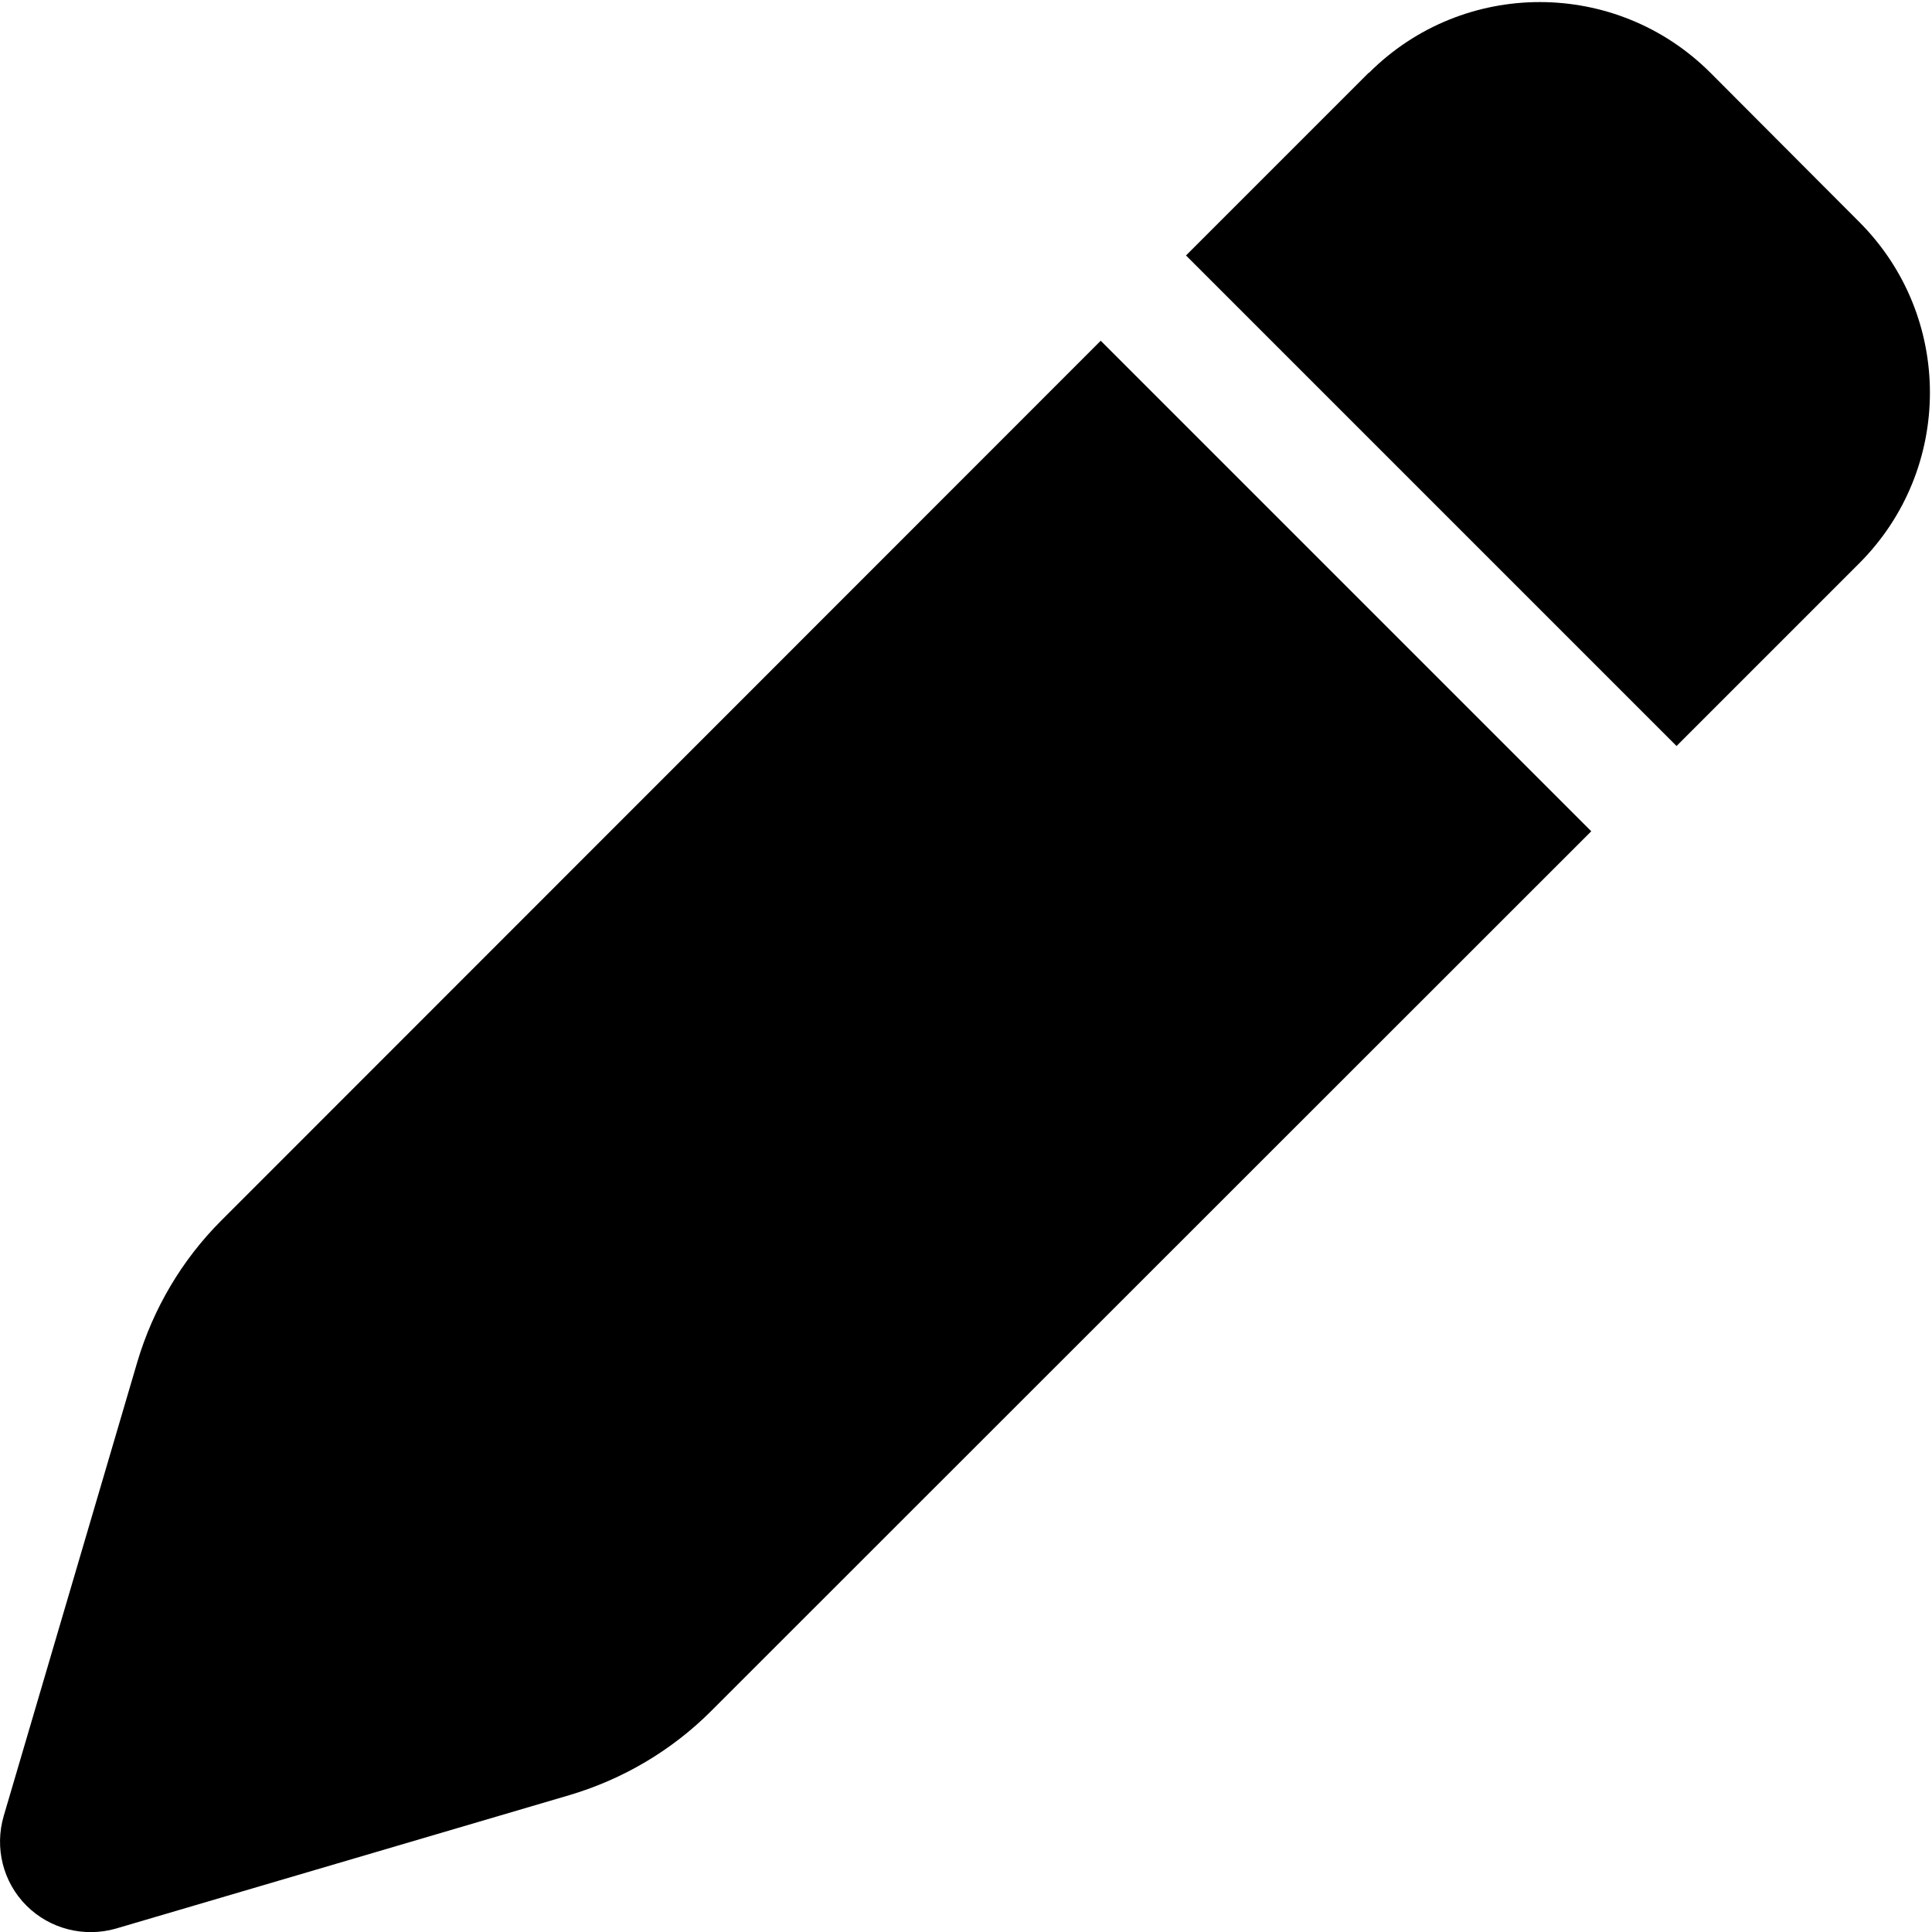
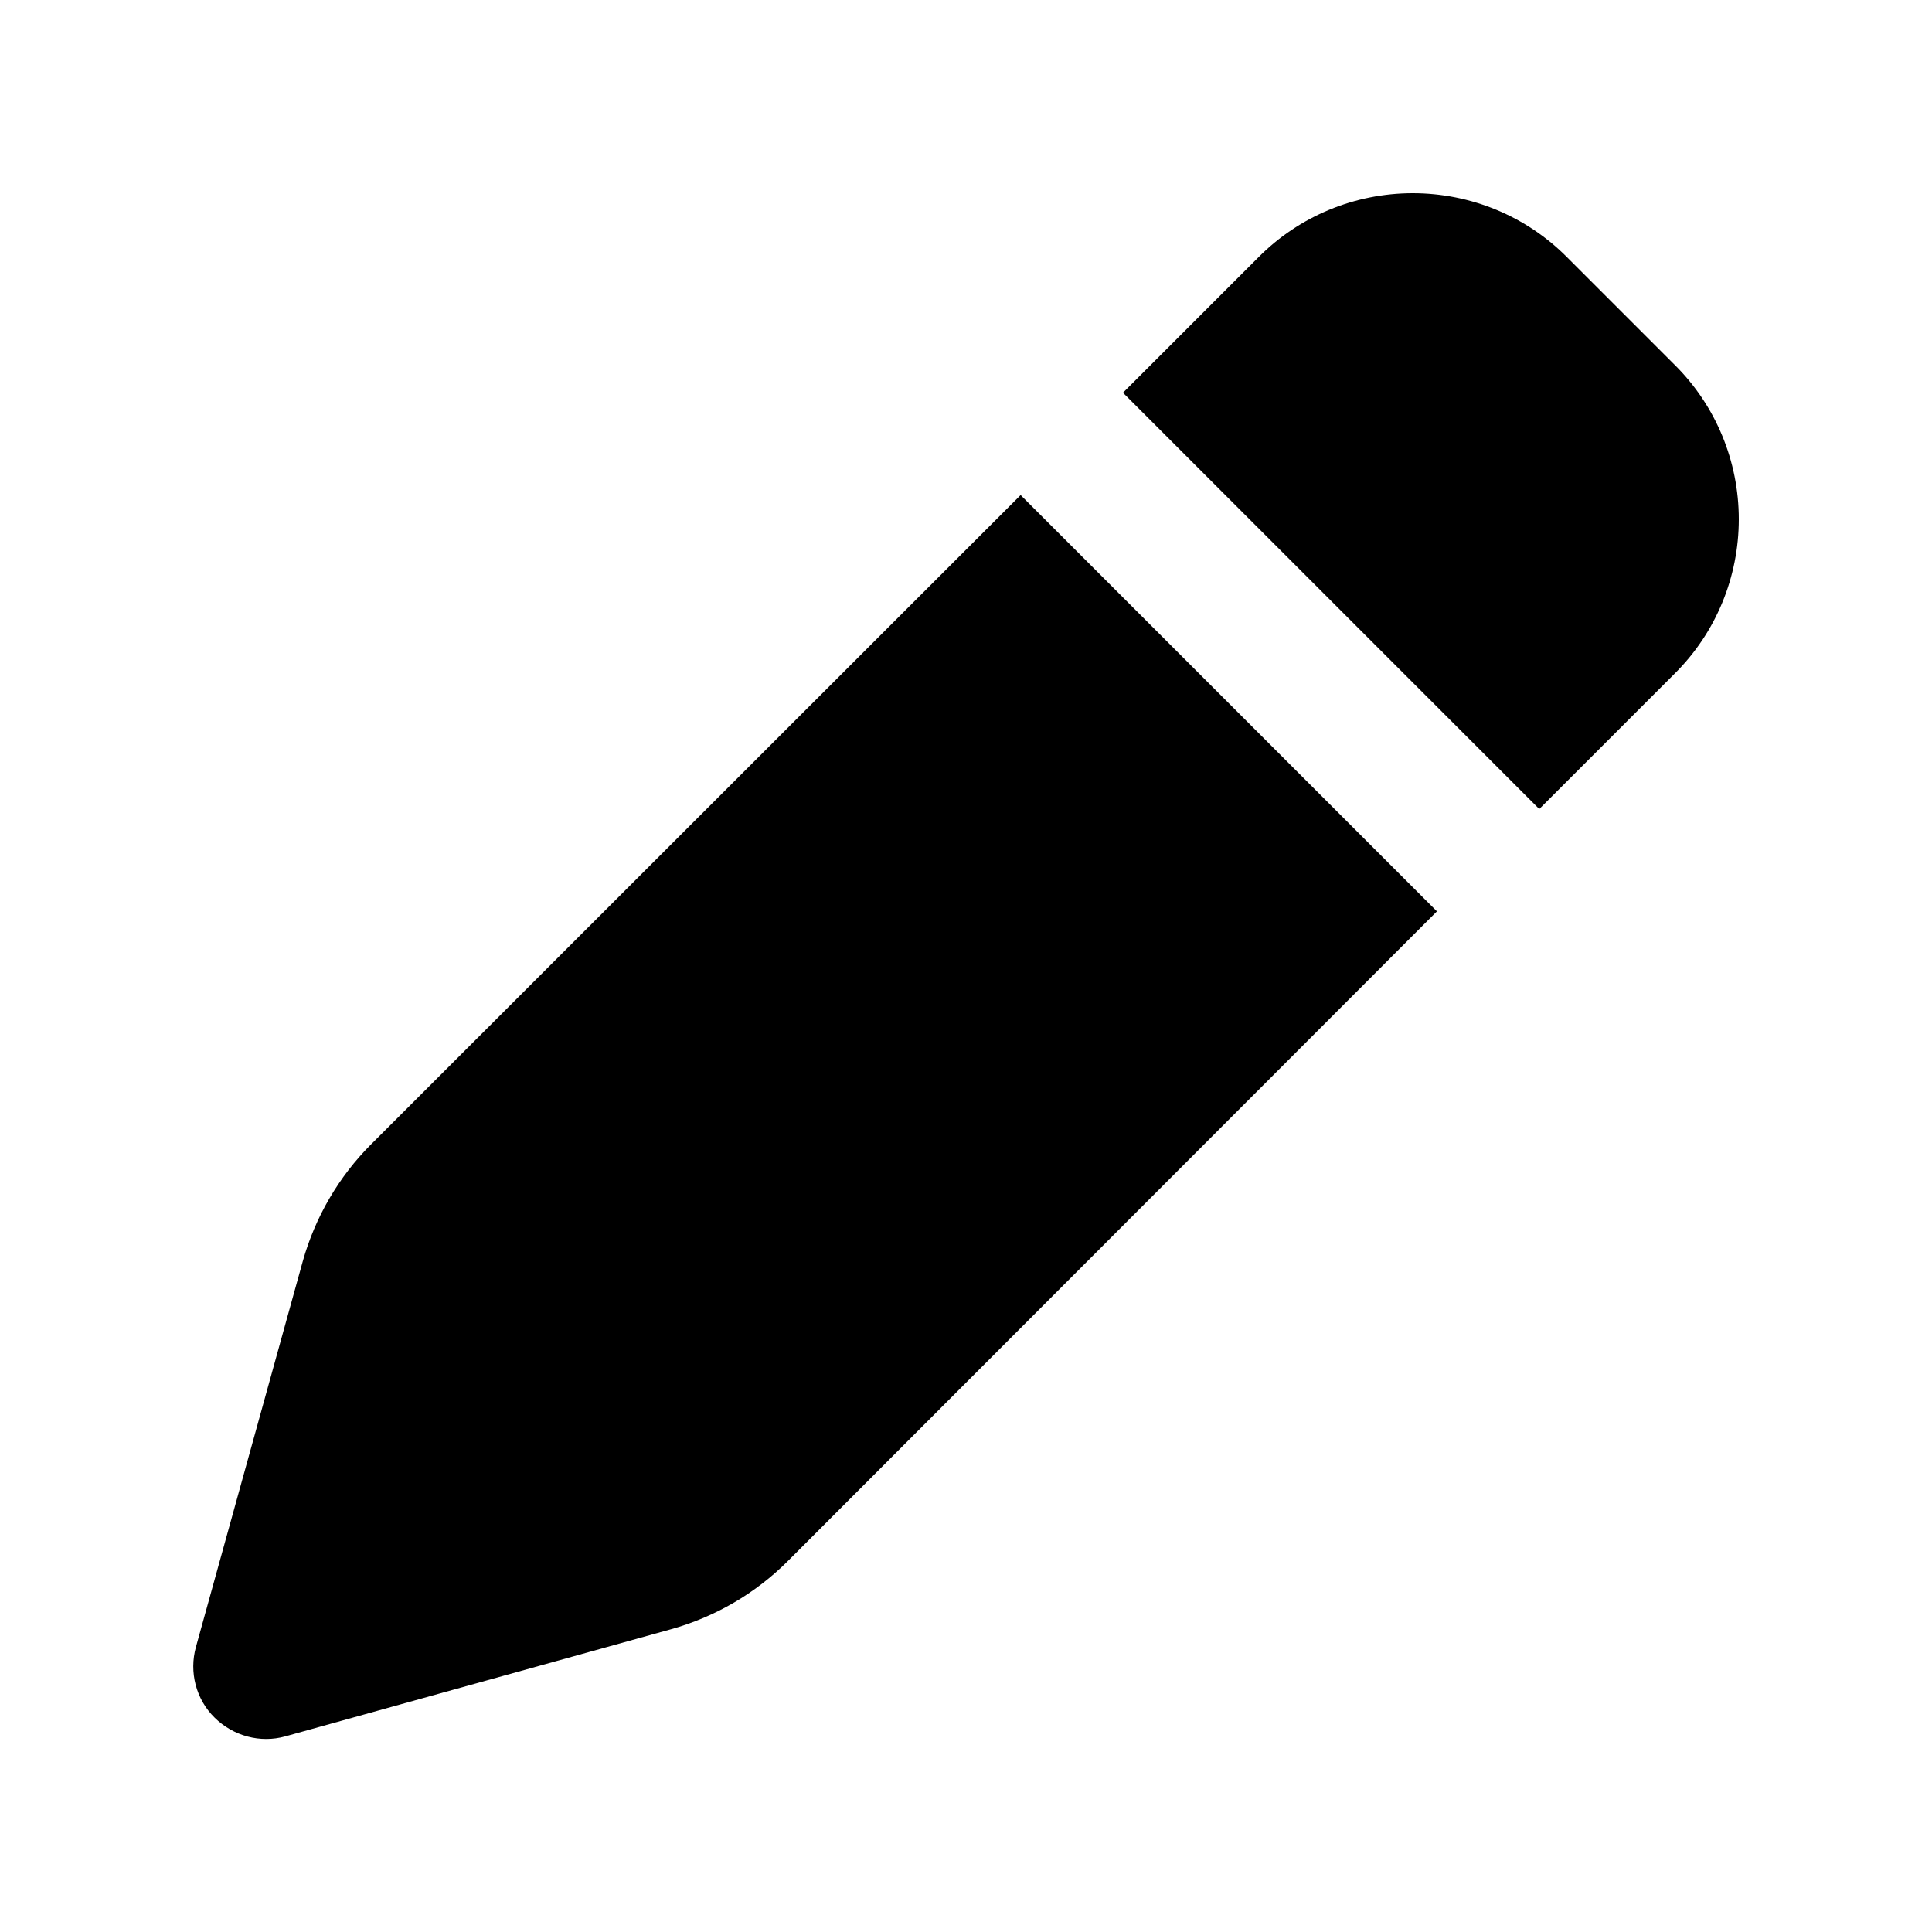
- <svg xmlns="http://www.w3.org/2000/svg" viewBox="0 0 512 512" fill="currentColor">
-   <path d="M362.7 19.3L314.3 67.7 444.3 197.7l48.4-48.4c25-25 25-65.5 0-90.5L453.3 19.3c-25-25-65.5-25-90.5 0zm-71 71L58.6 323.5c-10.4 10.4-18 23.3-22.2 37.4L1 481.2C-1.5 489.7 .8 498.8 7 505s15.3 8.5 23.7 6.1l120.3-35.4c14.1-4.2 27-11.8 37.4-22.2L421.7 220.3 291.7 90.3z" />
+ <svg xmlns="http://www.w3.org/2000/svg" viewBox="0 0 640 640" fill="currentColor">
+   <path fill="currentColor" d="M416.9 85.2L372 130.1L509.9 268L554.8 223.1C568.4 209.6 576 191.2 576 172C576 152.8 568.4 134.4 554.8 120.9L519.1 85.2C505.6 71.6 487.2 64 468 64C448.8 64 430.4 71.6 416.9 85.2zM338.1 164L122.9 379.1C112.2 389.8 104.4 403.2 100.3 417.8L64.9 545.6C62.6 553.9 64.9 562.9 71.1 569C77.3 575.1 86.2 577.5 94.5 575.2L222.3 539.7C236.9 535.6 250.2 527.9 261 517.1L476 301.9L338.1 164z" />
</svg>
